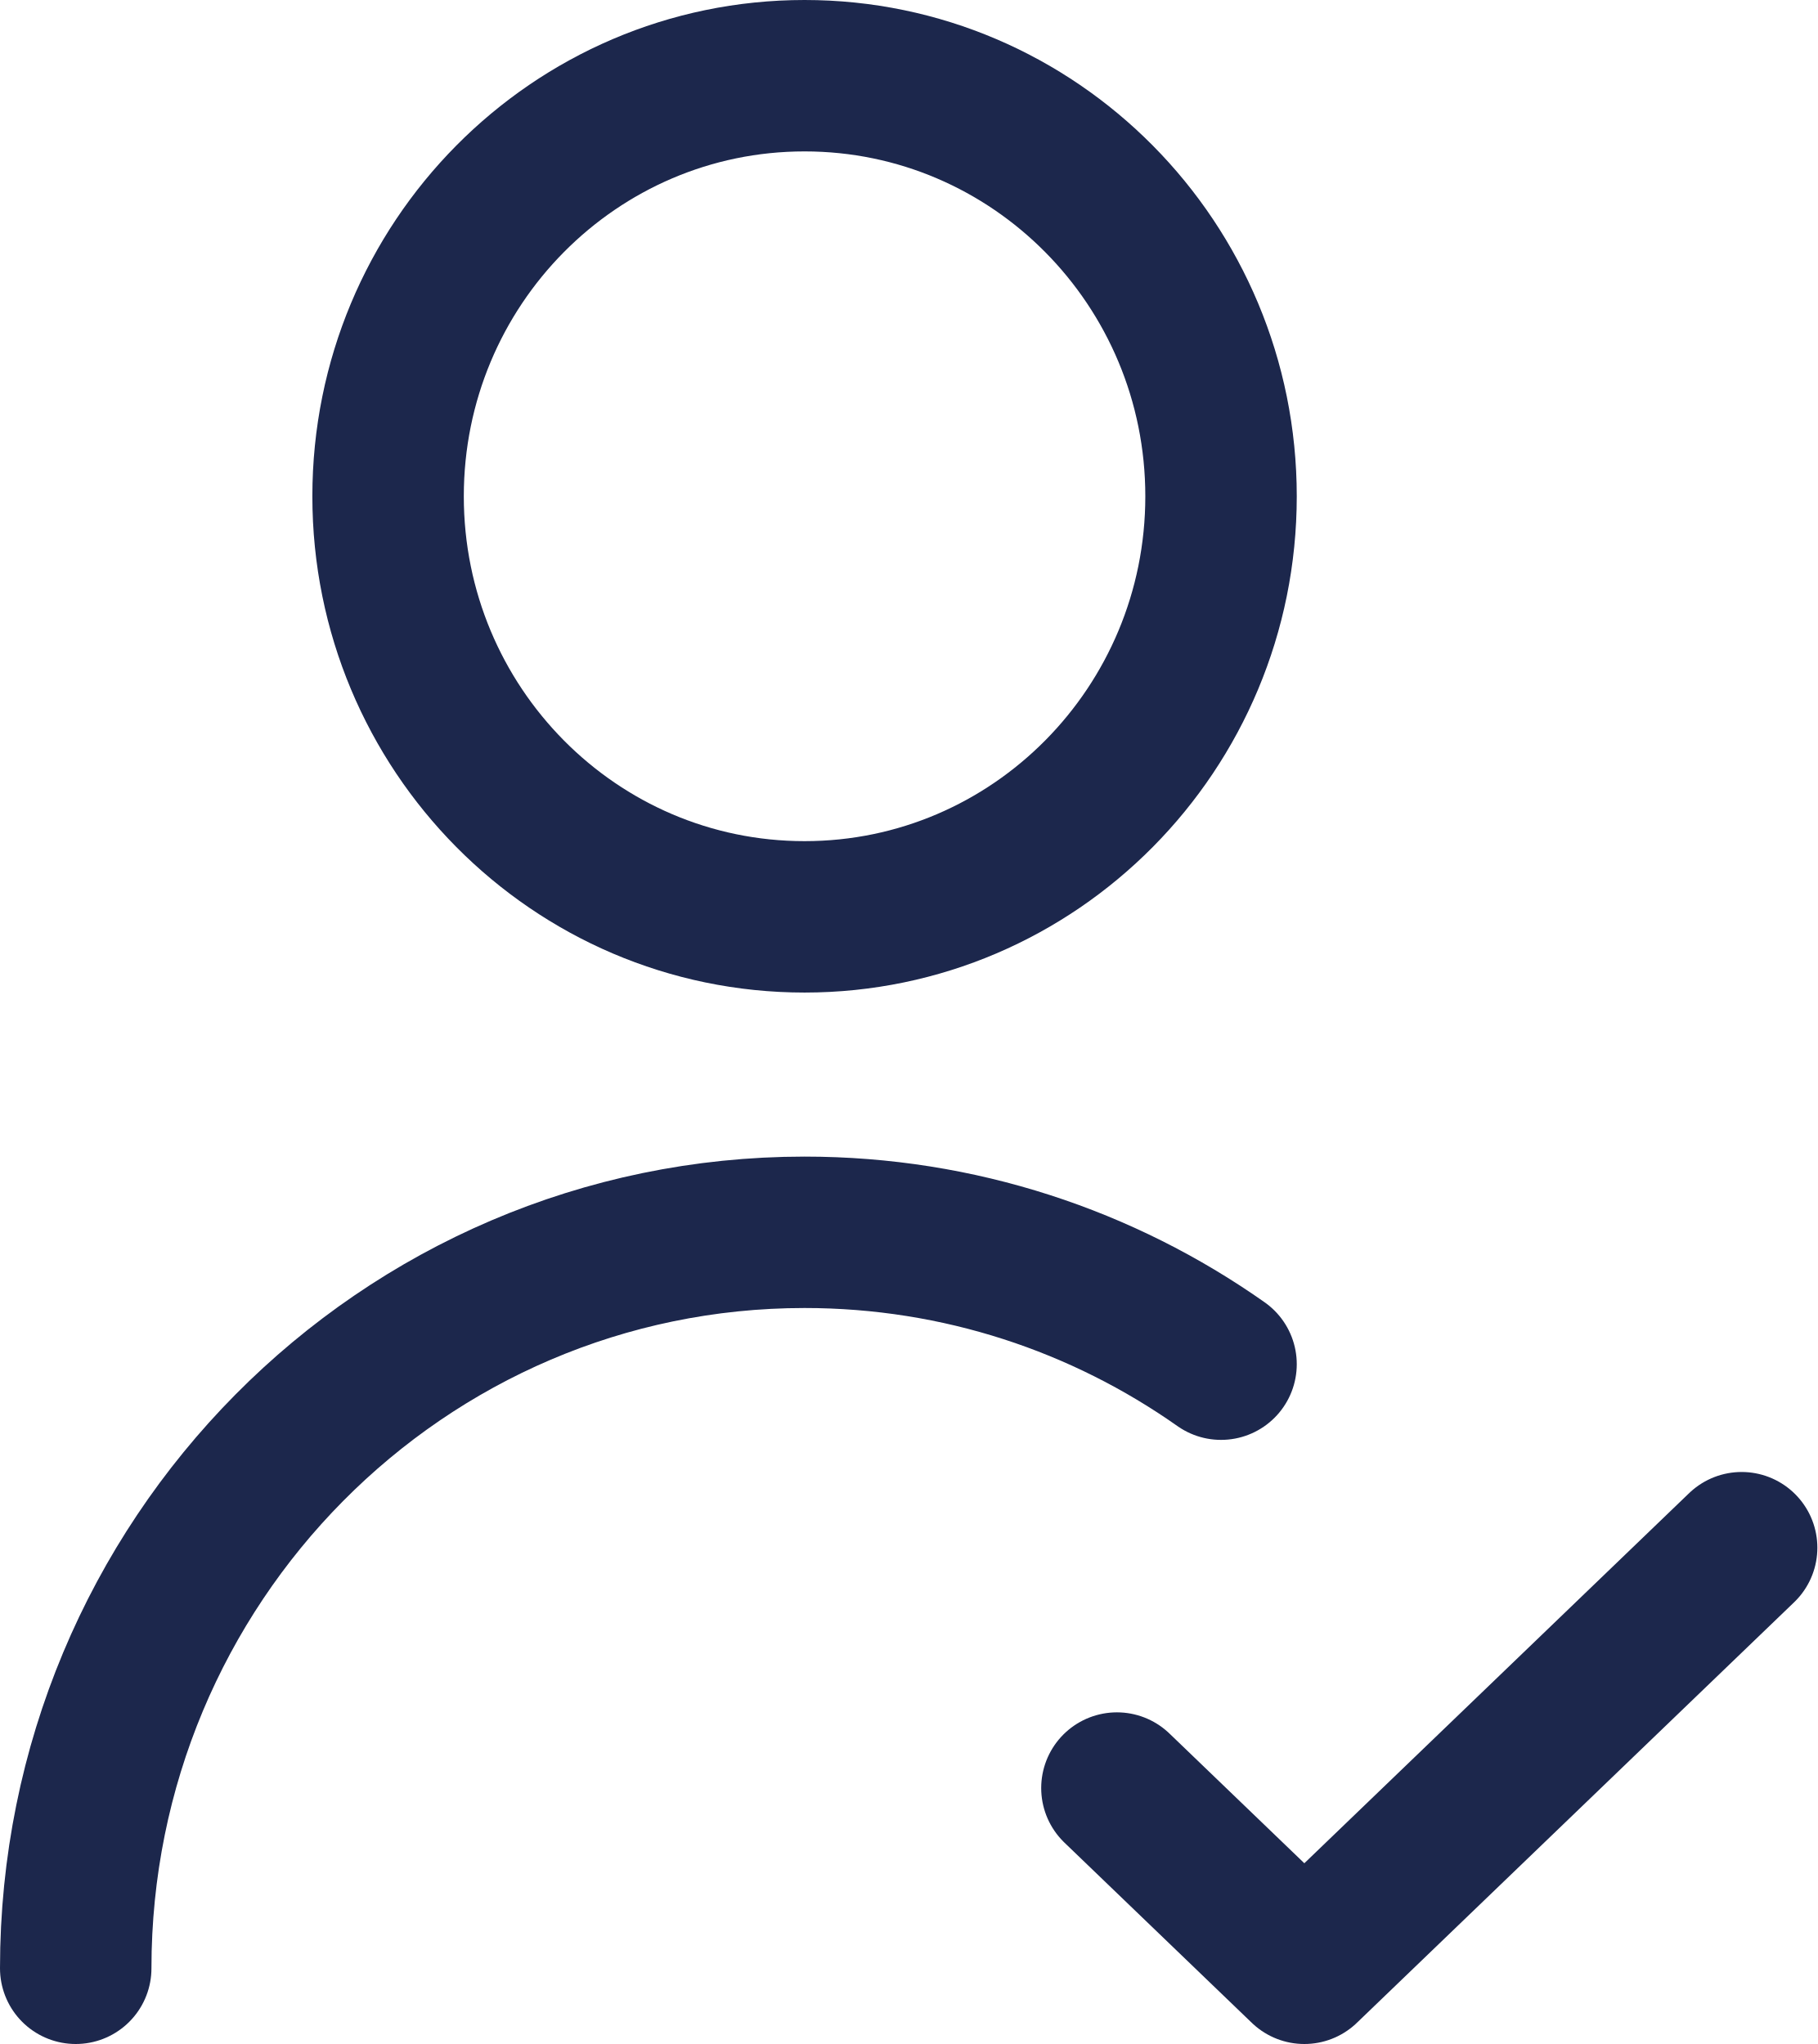
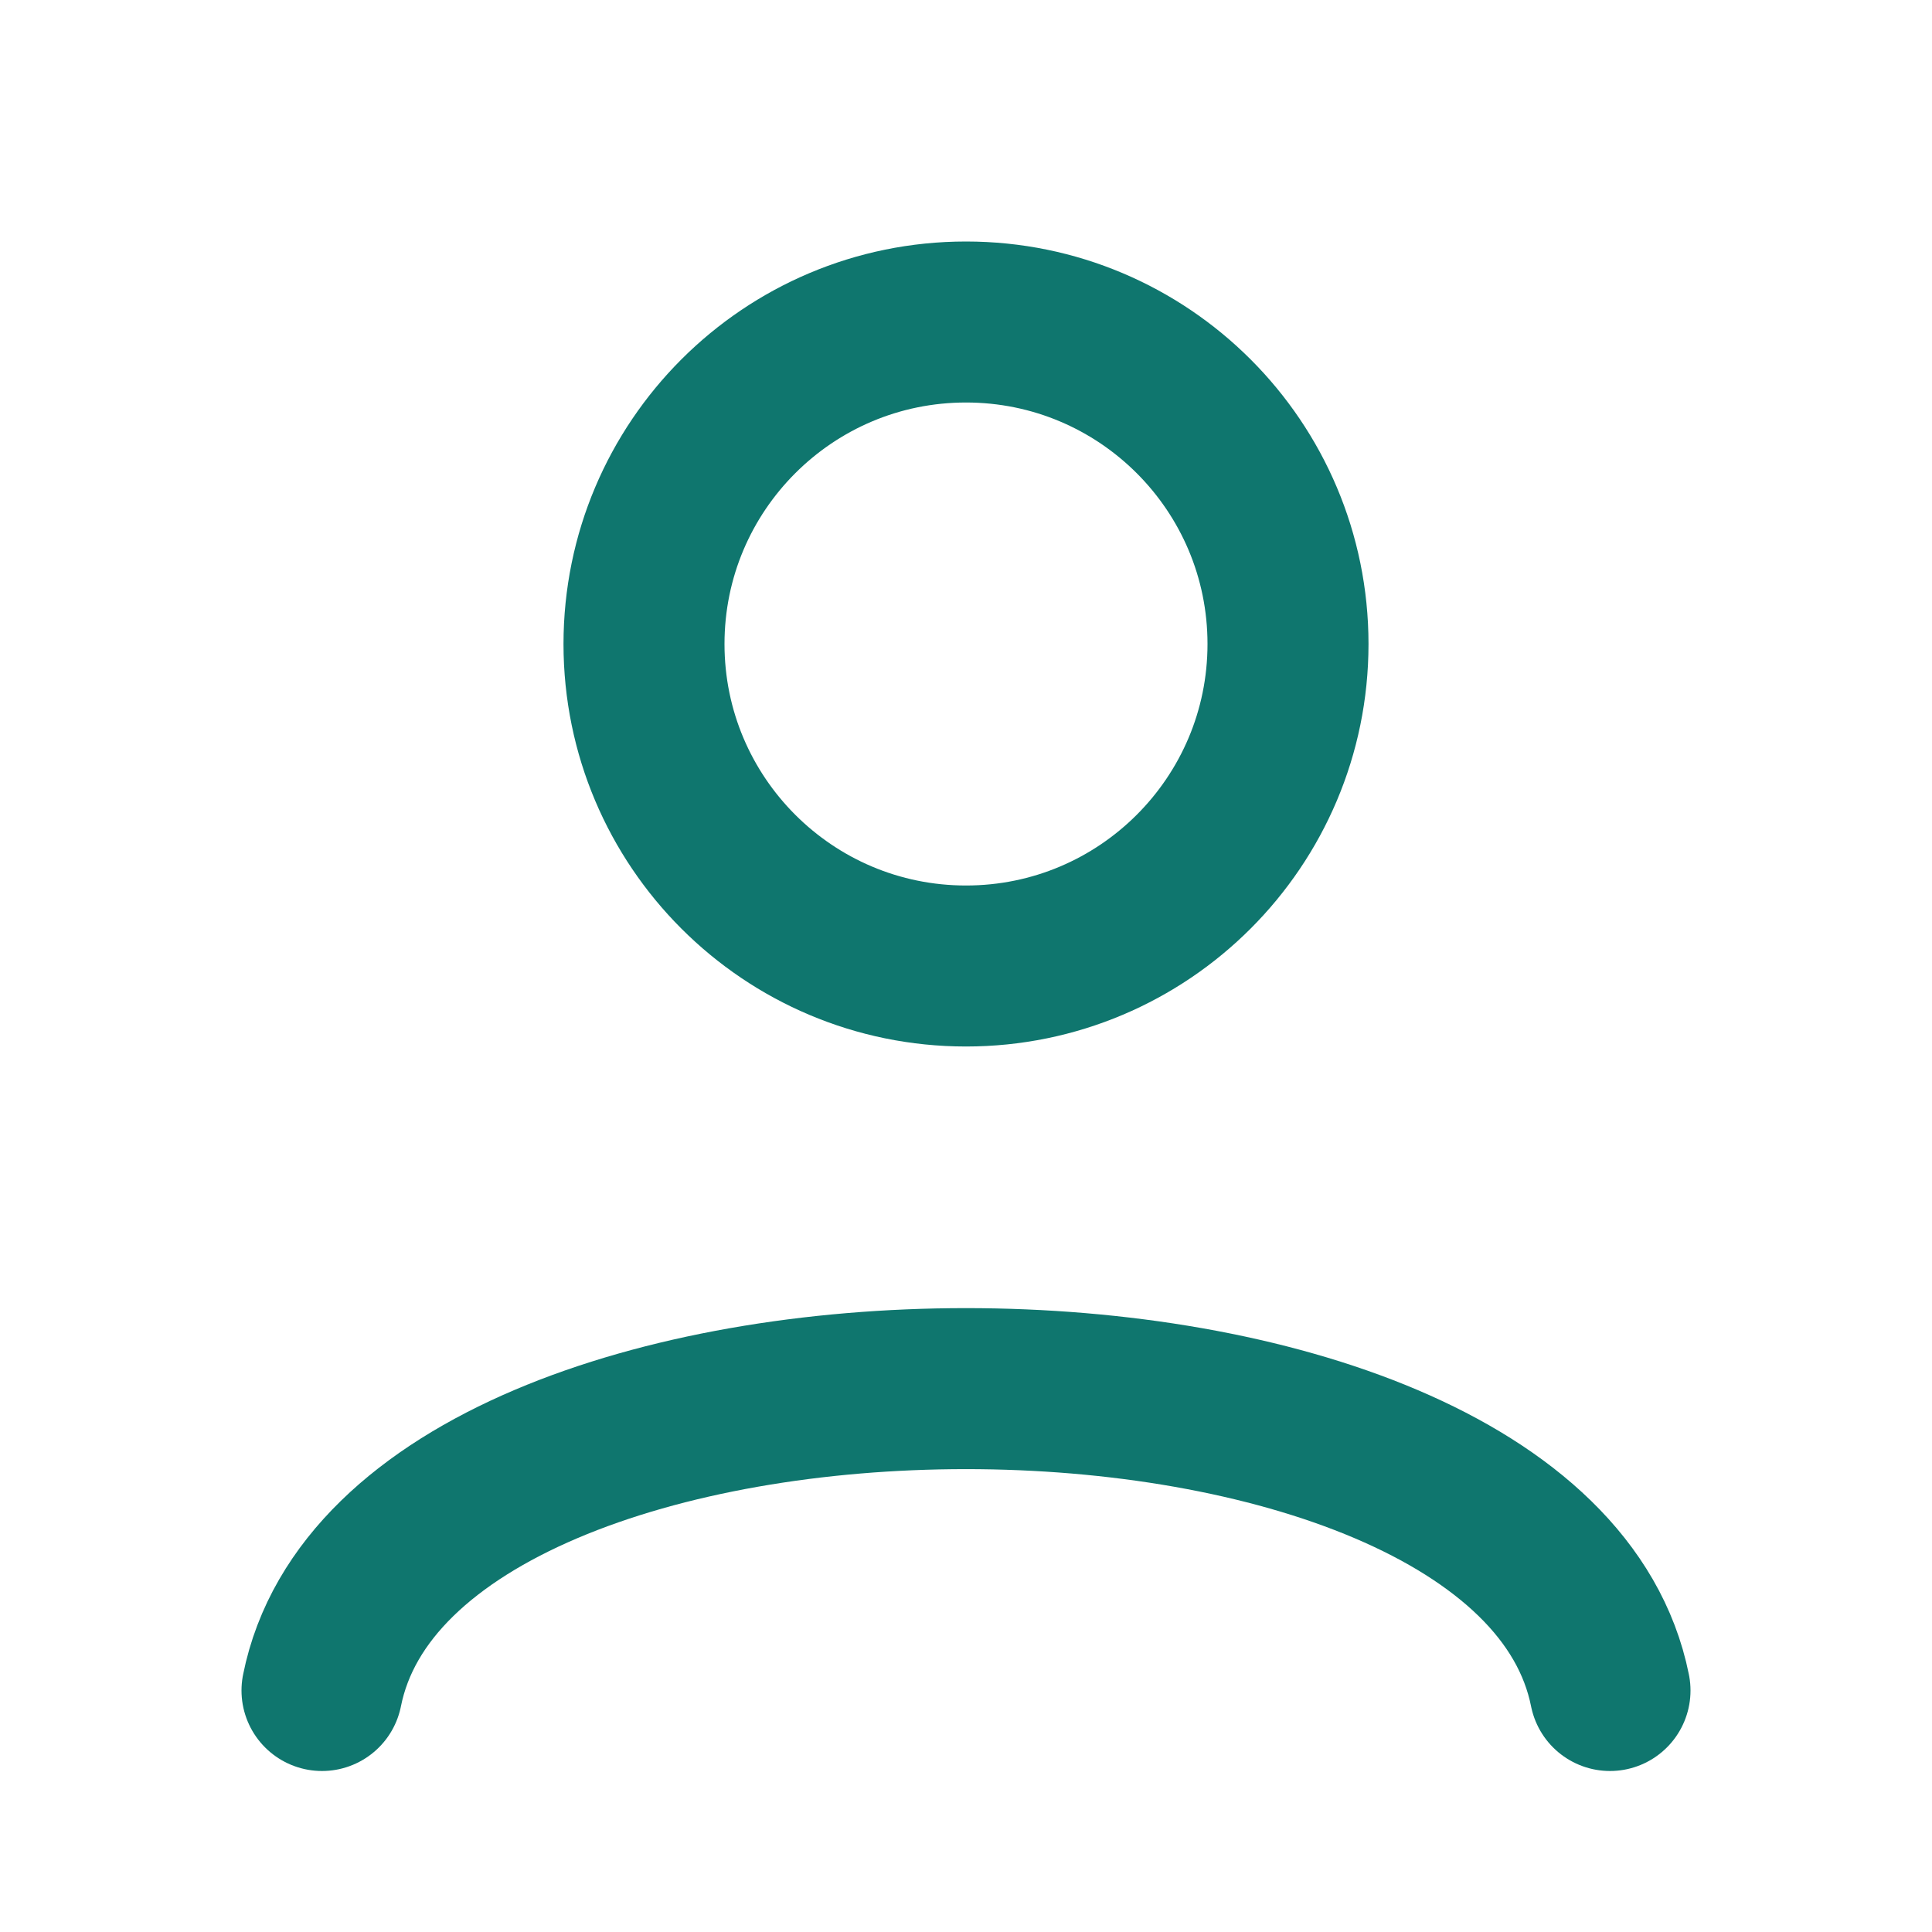
- <svg xmlns="http://www.w3.org/2000/svg" width="24" height="27" viewBox="0 0 24 27" fill="none">
-   <path d="M14.75 23.619L17.225 26L23 20.444M1 26C1 20.631 5.309 16.278 10.625 16.278C12.67 16.278 14.566 16.922 16.125 18.02M16.125 6.556C16.125 9.624 13.662 12.111 10.625 12.111C7.587 12.111 5.125 9.624 5.125 6.556C5.125 3.487 7.587 1 10.625 1C13.662 1 16.125 3.487 16.125 6.556Z" stroke="#1C274C" stroke-width="2" stroke-linecap="round" stroke-linejoin="round" />
+ <svg xmlns="http://www.w3.org/2000/svg" width="64" height="64" viewBox="0 0 24 24" fill="none" stroke="#0f766e" stroke-width="2" stroke-linecap="round" stroke-linejoin="round">
+   <path d="M12 12a4 4 0 1 0 0-8 4 4 0 0 0 0 8zM4 21c1-5 15-5 16 0" />
</svg>
